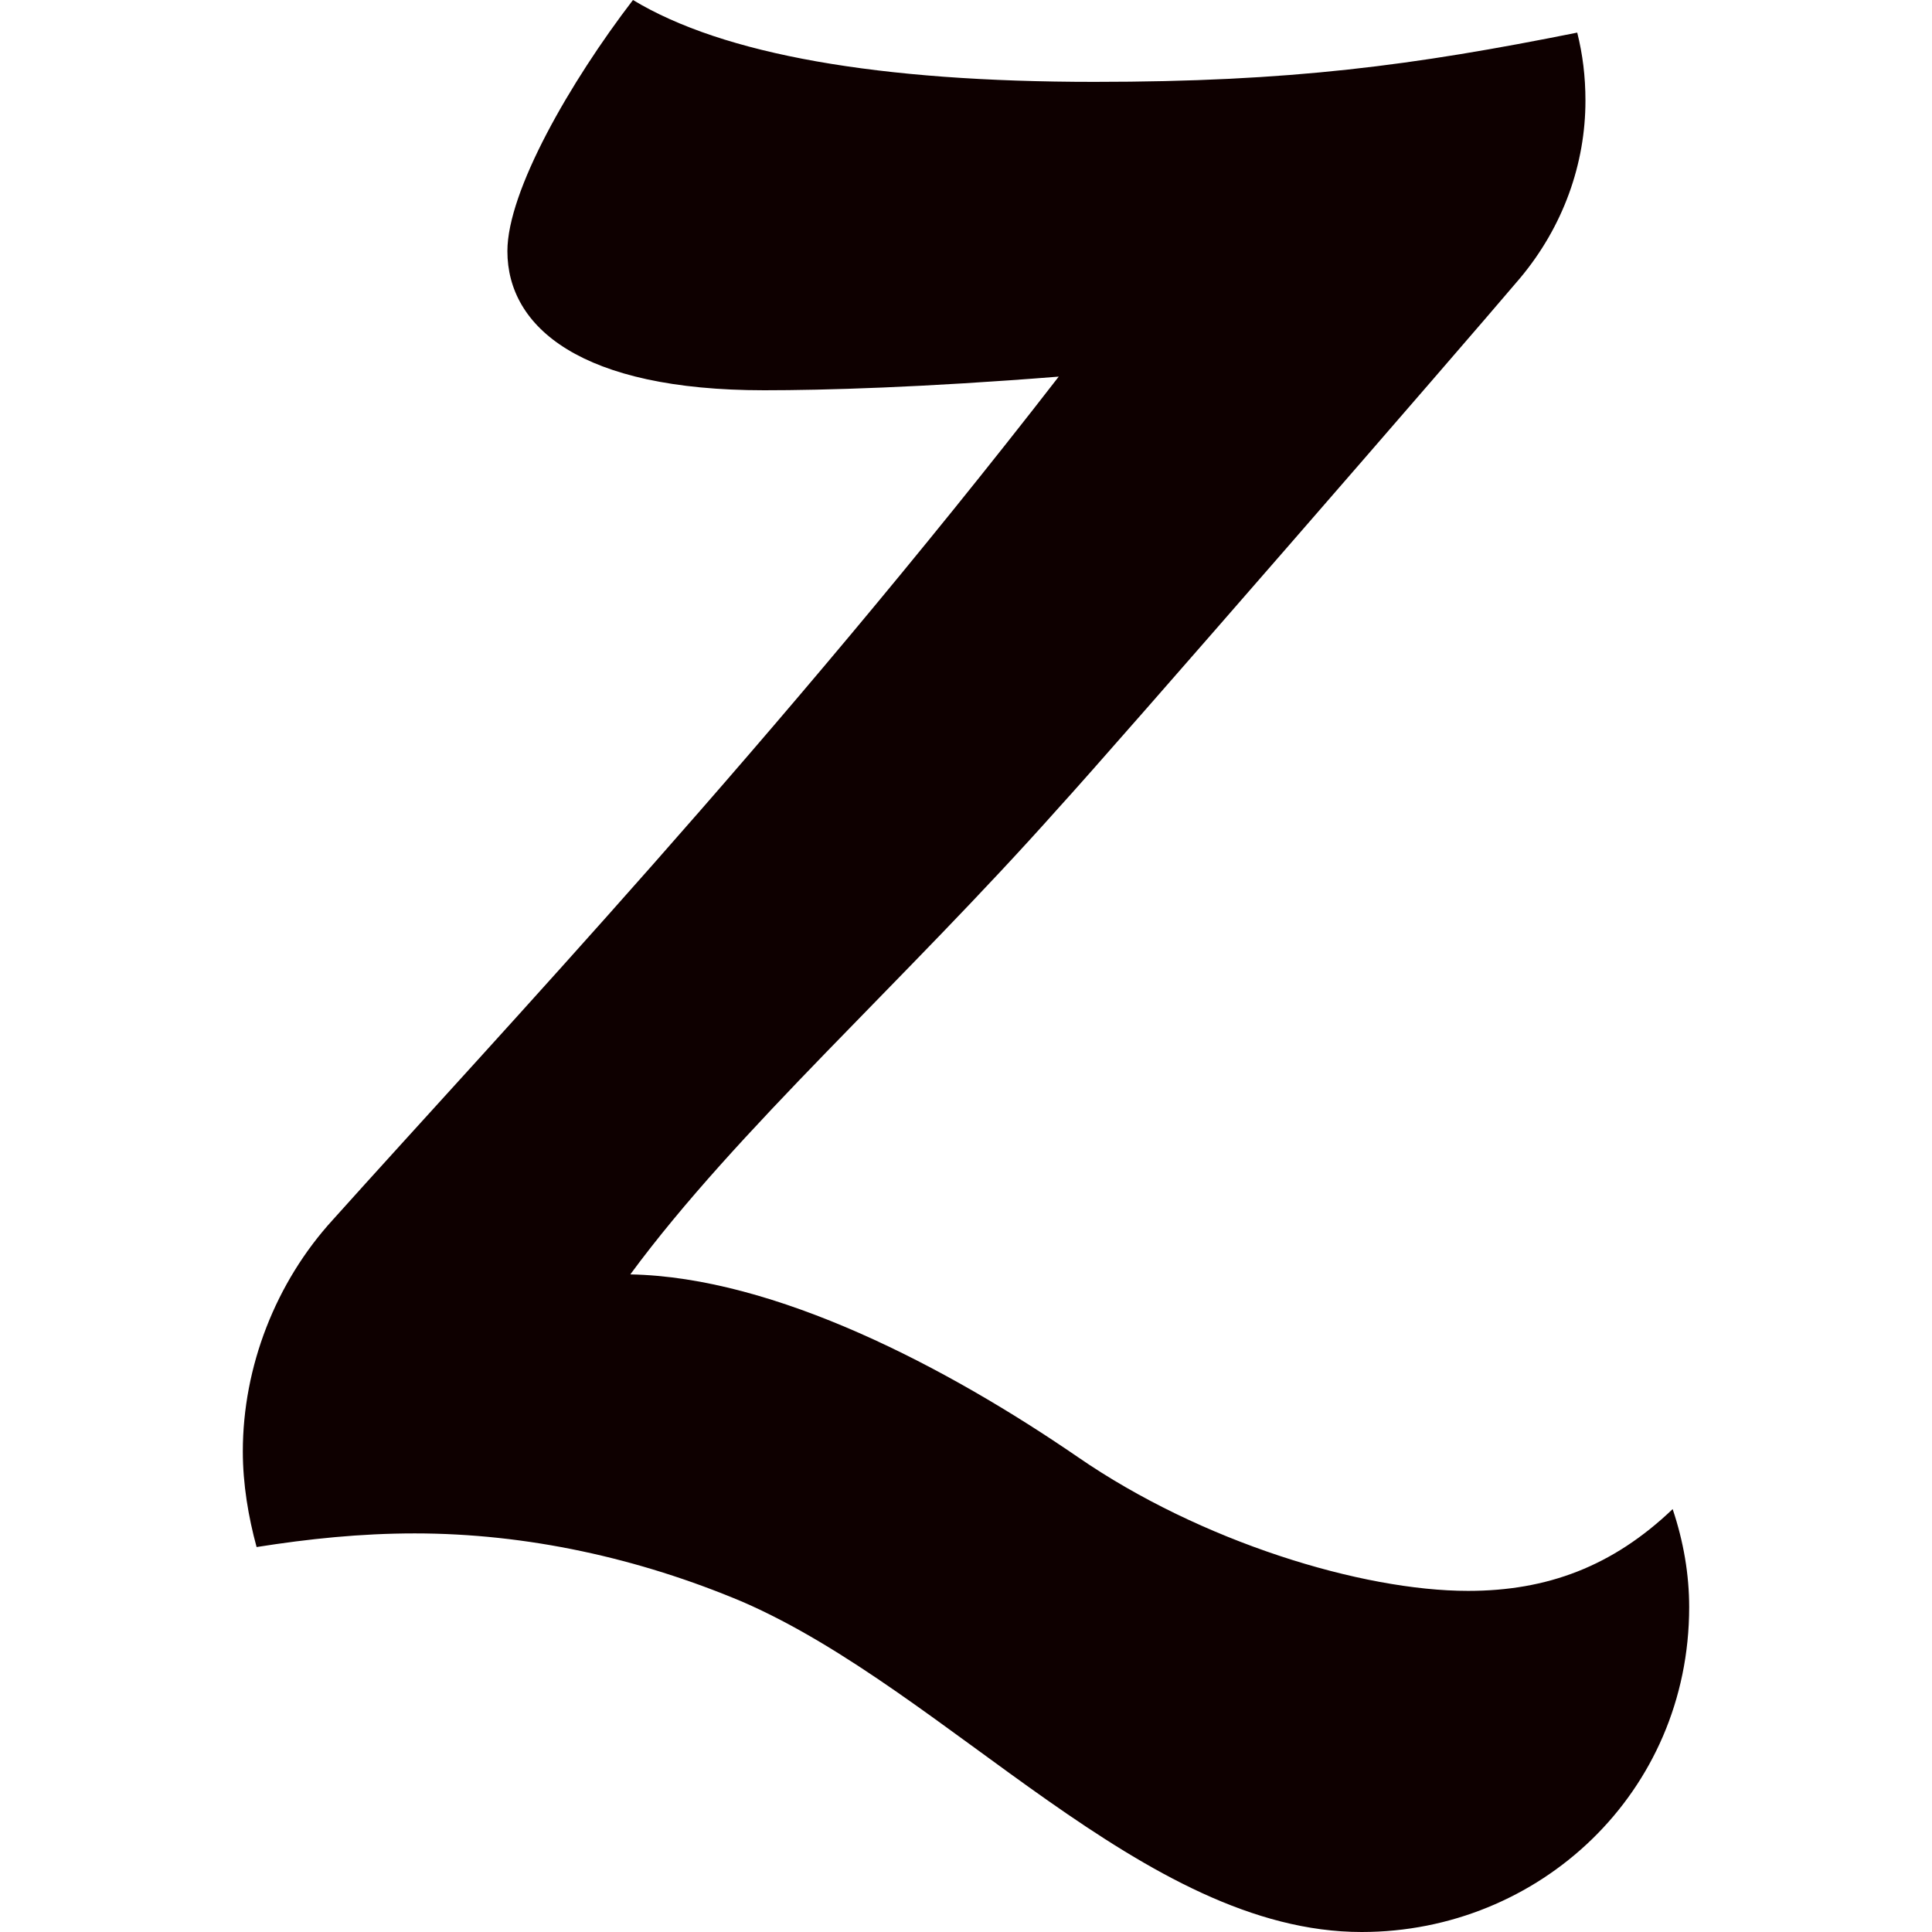
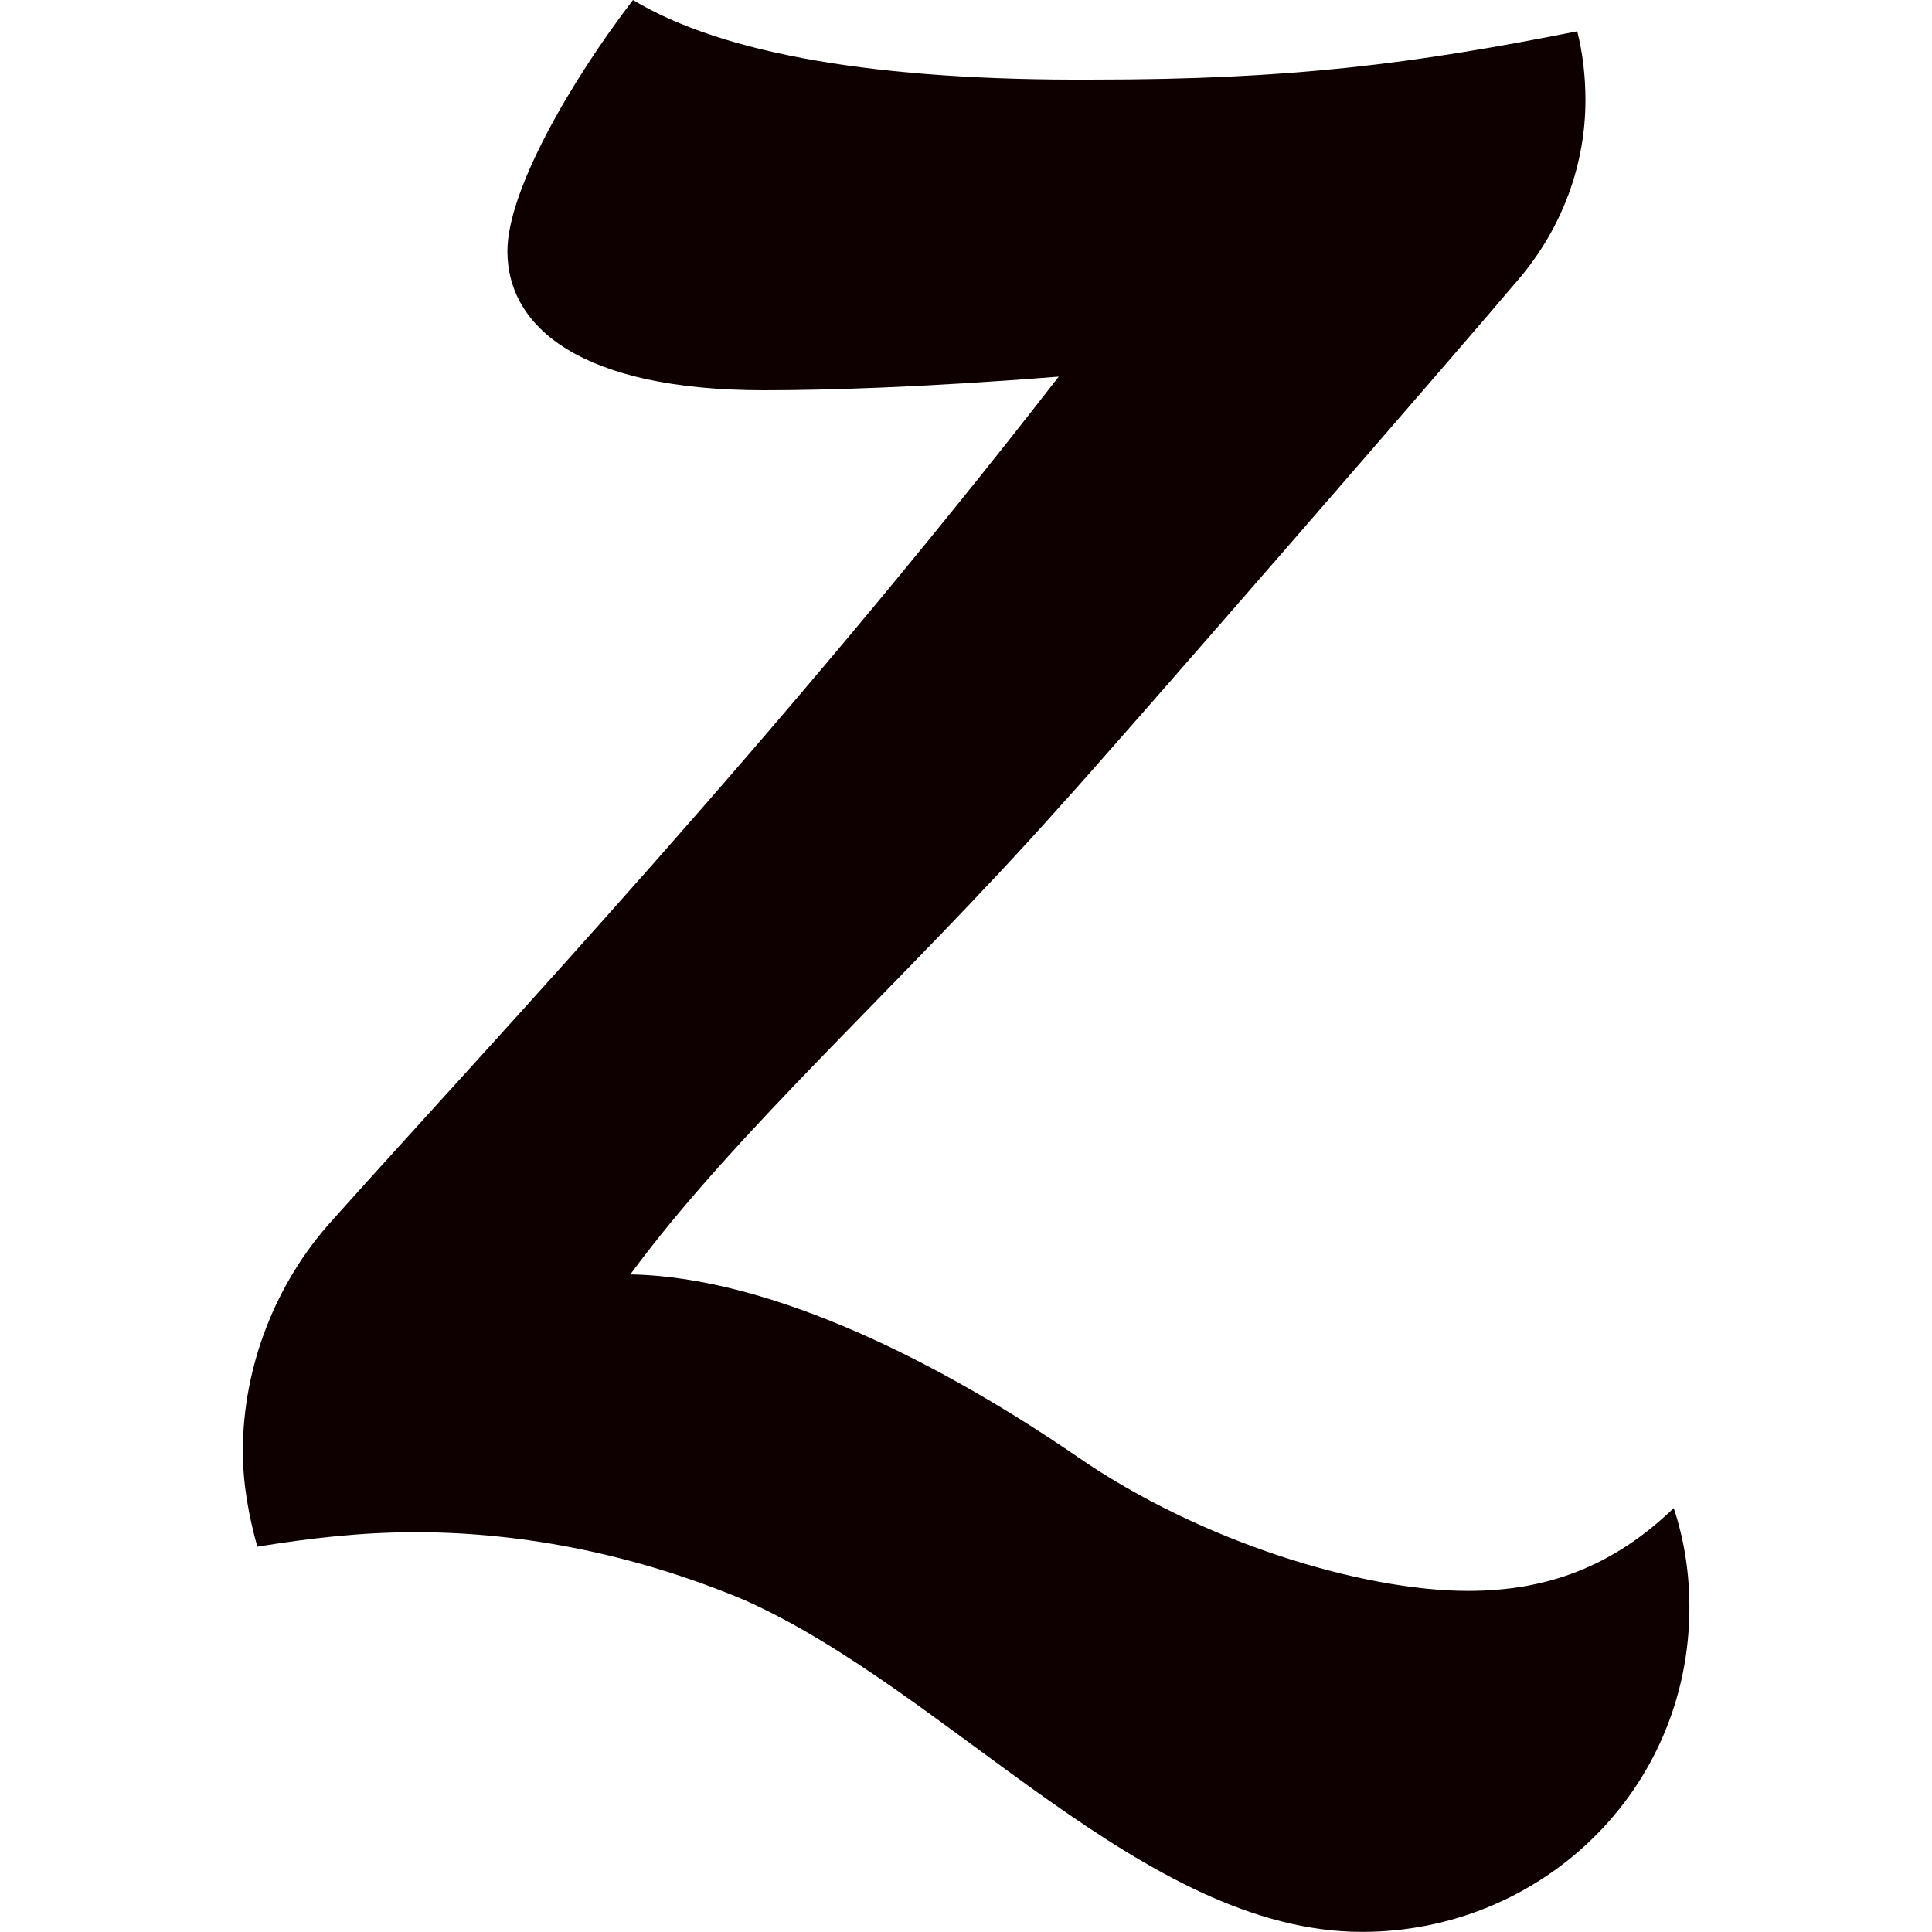
<svg xmlns="http://www.w3.org/2000/svg" viewBox="0 0 16 16" fill-rule="evenodd" clip-rule="evenodd" stroke-linejoin="round" stroke-miterlimit="1.414">
-   <path d="M13.853 12.497c-.497.475-1.04.678-1.695.678-.88 0-2.214-.407-3.23-1.107-1.086-.746-2.51-1.492-3.708-1.514.882-1.198 2.26-2.418 3.548-3.865.475-.52 3.322-3.797 3.82-4.385.36-.43.542-.95.542-1.47 0-.202-.023-.383-.068-.564-1.356.272-2.373.408-4 .408C7.277.678 5.99.452 5.242 0c-.52.678-1.04 1.582-1.04 2.08 0 .632.612 1.152 2.126 1.152.497 0 1.31-.023 2.44-.113C6.44 6.123 4.136 8.564 2.758 10.1c-.476.52-.747 1.22-.747 1.92 0 .272.046.543.114.792.43-.068.86-.113 1.31-.113.928 0 1.854.204 2.713.566C7.864 14.01 9.47 16 11.277 16c1.47 0 2.712-1.153 2.712-2.69 0-.27-.046-.542-.137-.813z" fill="#0e0000" fill-rule="nonzero" />
+   <path d="M13.853 12.497c-.497.475-1.04.678-1.695.678-.88 0-2.214-.407-3.23-1.107-1.086-.746-2.51-1.492-3.708-1.514.882-1.198 2.26-2.418 3.548-3.865.475-.52 3.322-3.8 3.82-4.39.36-.43.542-.95.542-1.47 0-.2-.023-.39-.068-.57-1.356.27-2.373.4-4 .4C7.277.67 5.99.45 5.242 0c-.52.678-1.04 1.582-1.04 2.08 0 .632.612 1.152 2.126 1.152.497 0 1.31-.023 2.44-.113-2.328 3-4.632 5.44-6.01 6.98-.476.52-.747 1.22-.747 1.92 0 .27.05.54.12.79.43-.07.86-.12 1.31-.12.93 0 1.86.2 2.72.56 1.71.76 3.31 2.75 5.12 2.75 1.47 0 2.71-1.16 2.71-2.69 0-.27-.04-.55-.13-.82z" fill="#0e0000" fill-rule="nonzero" />
</svg>
